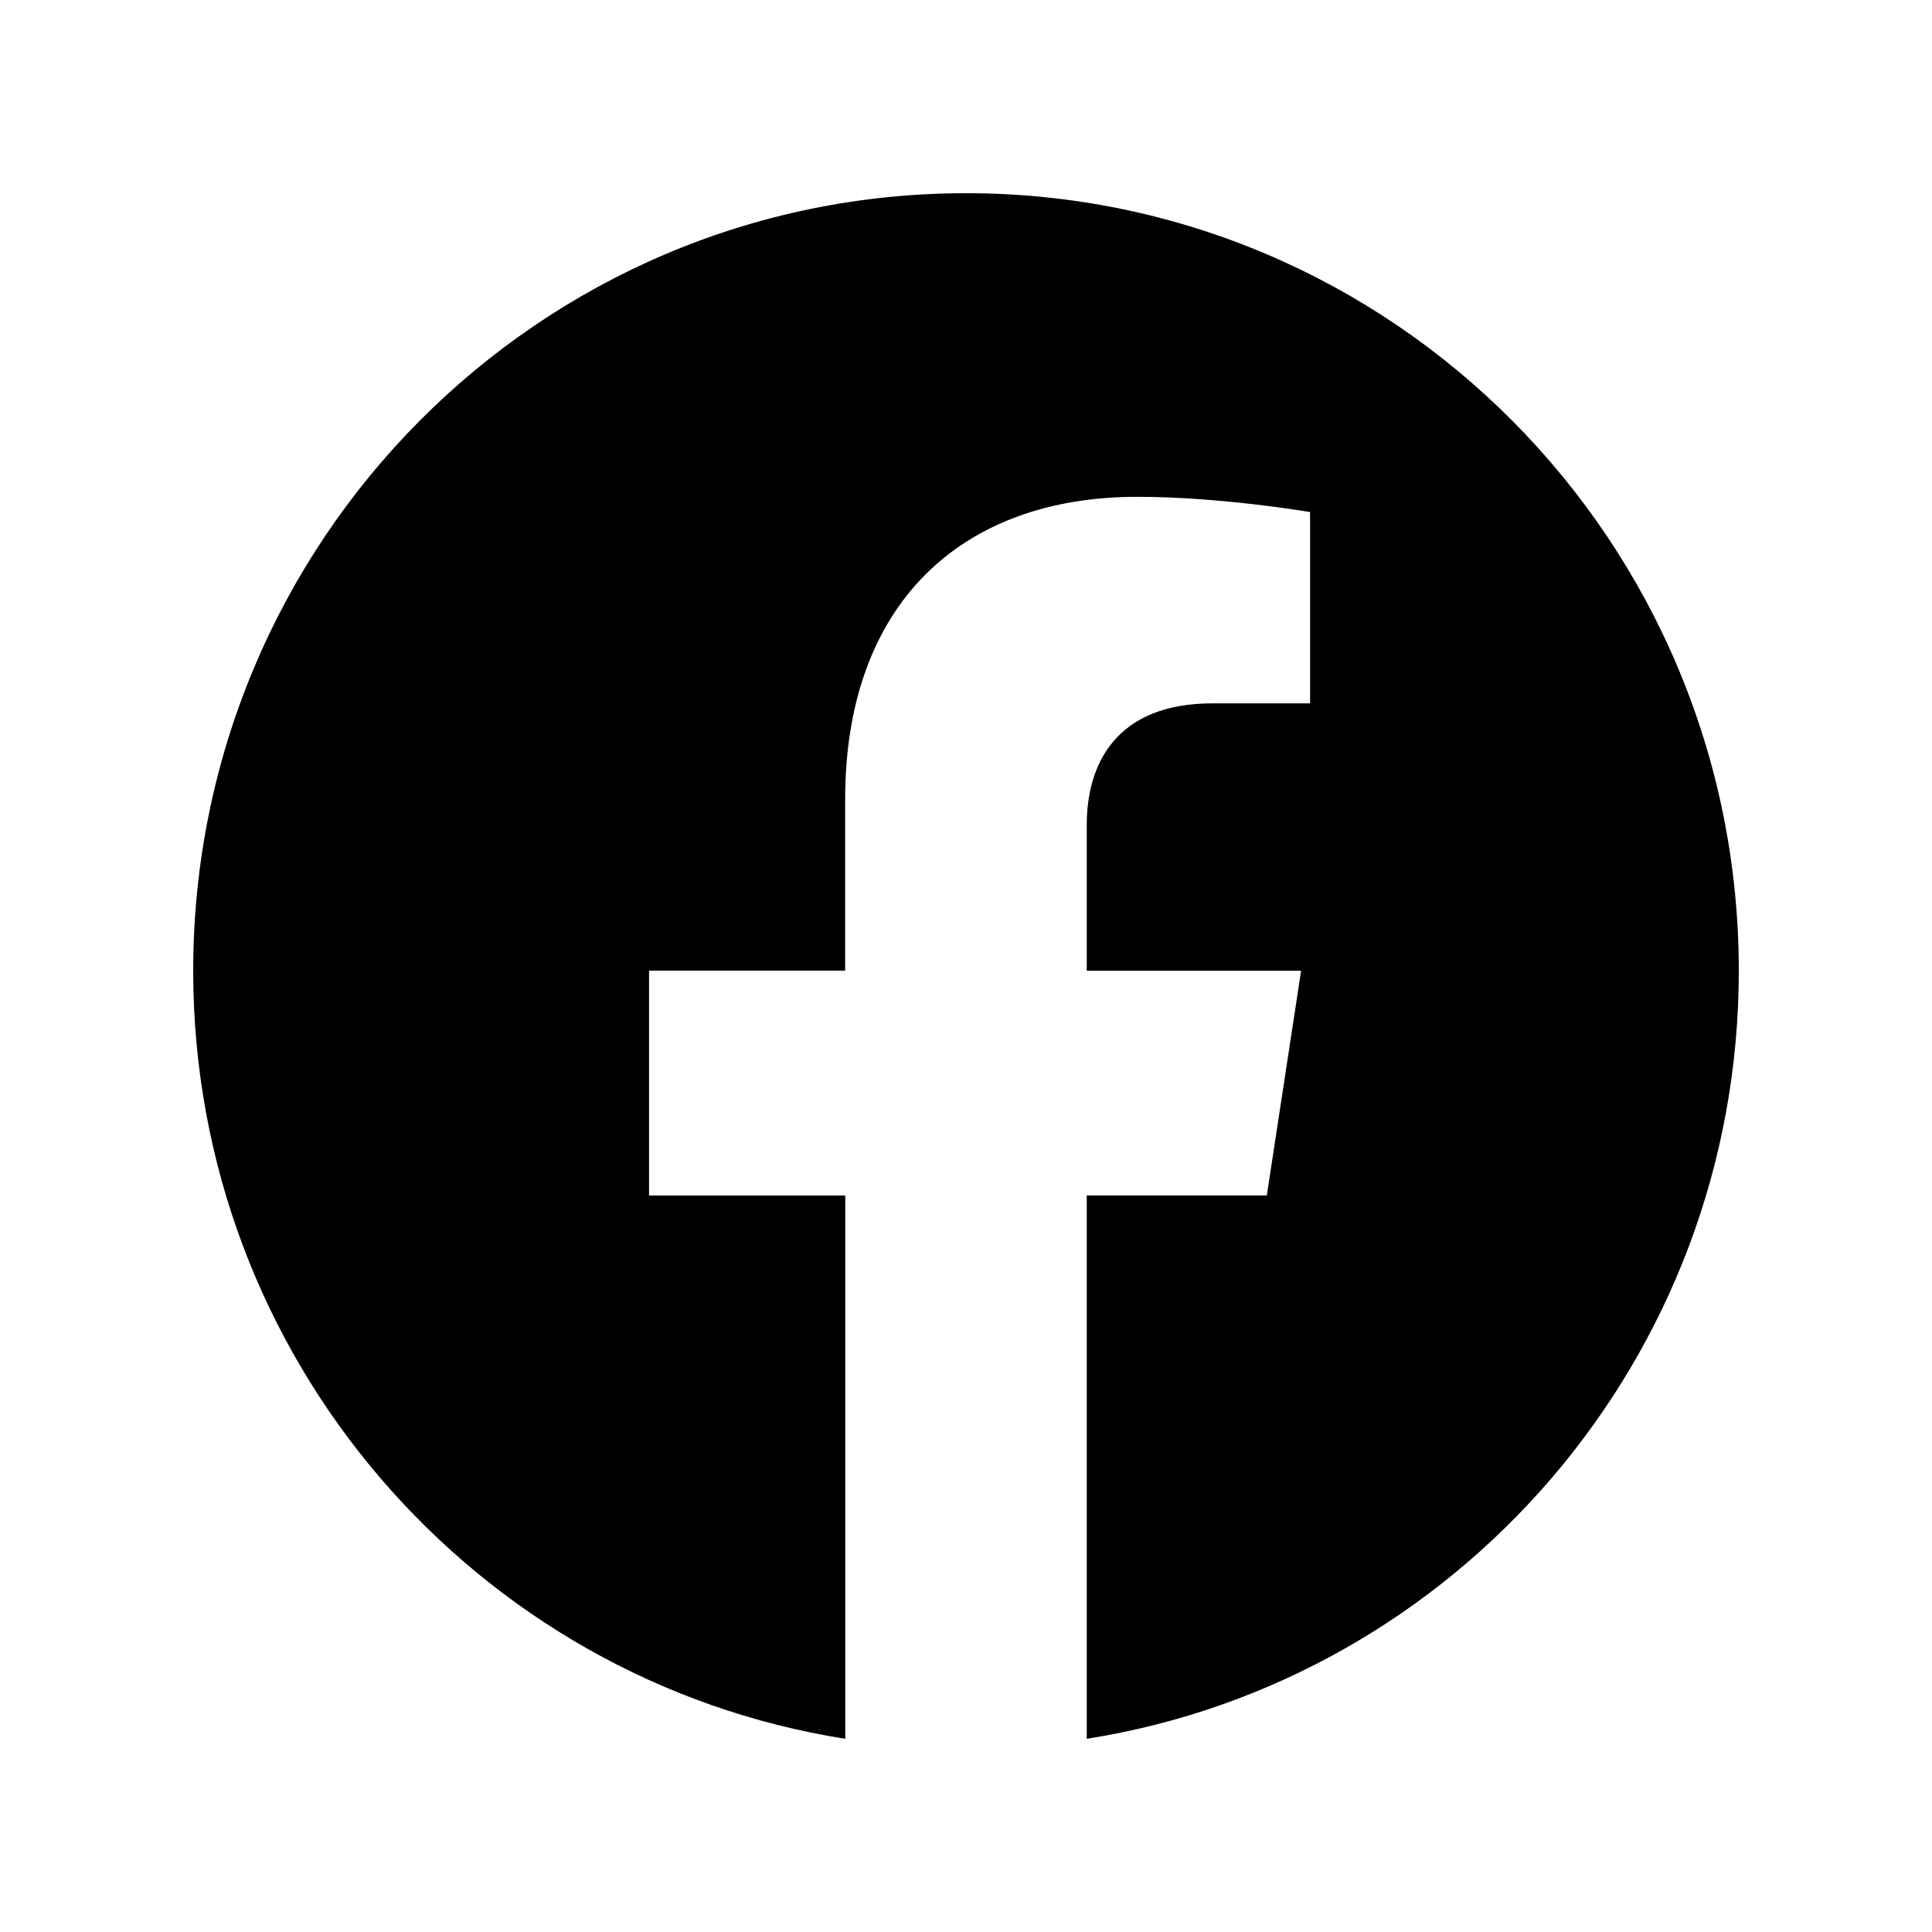
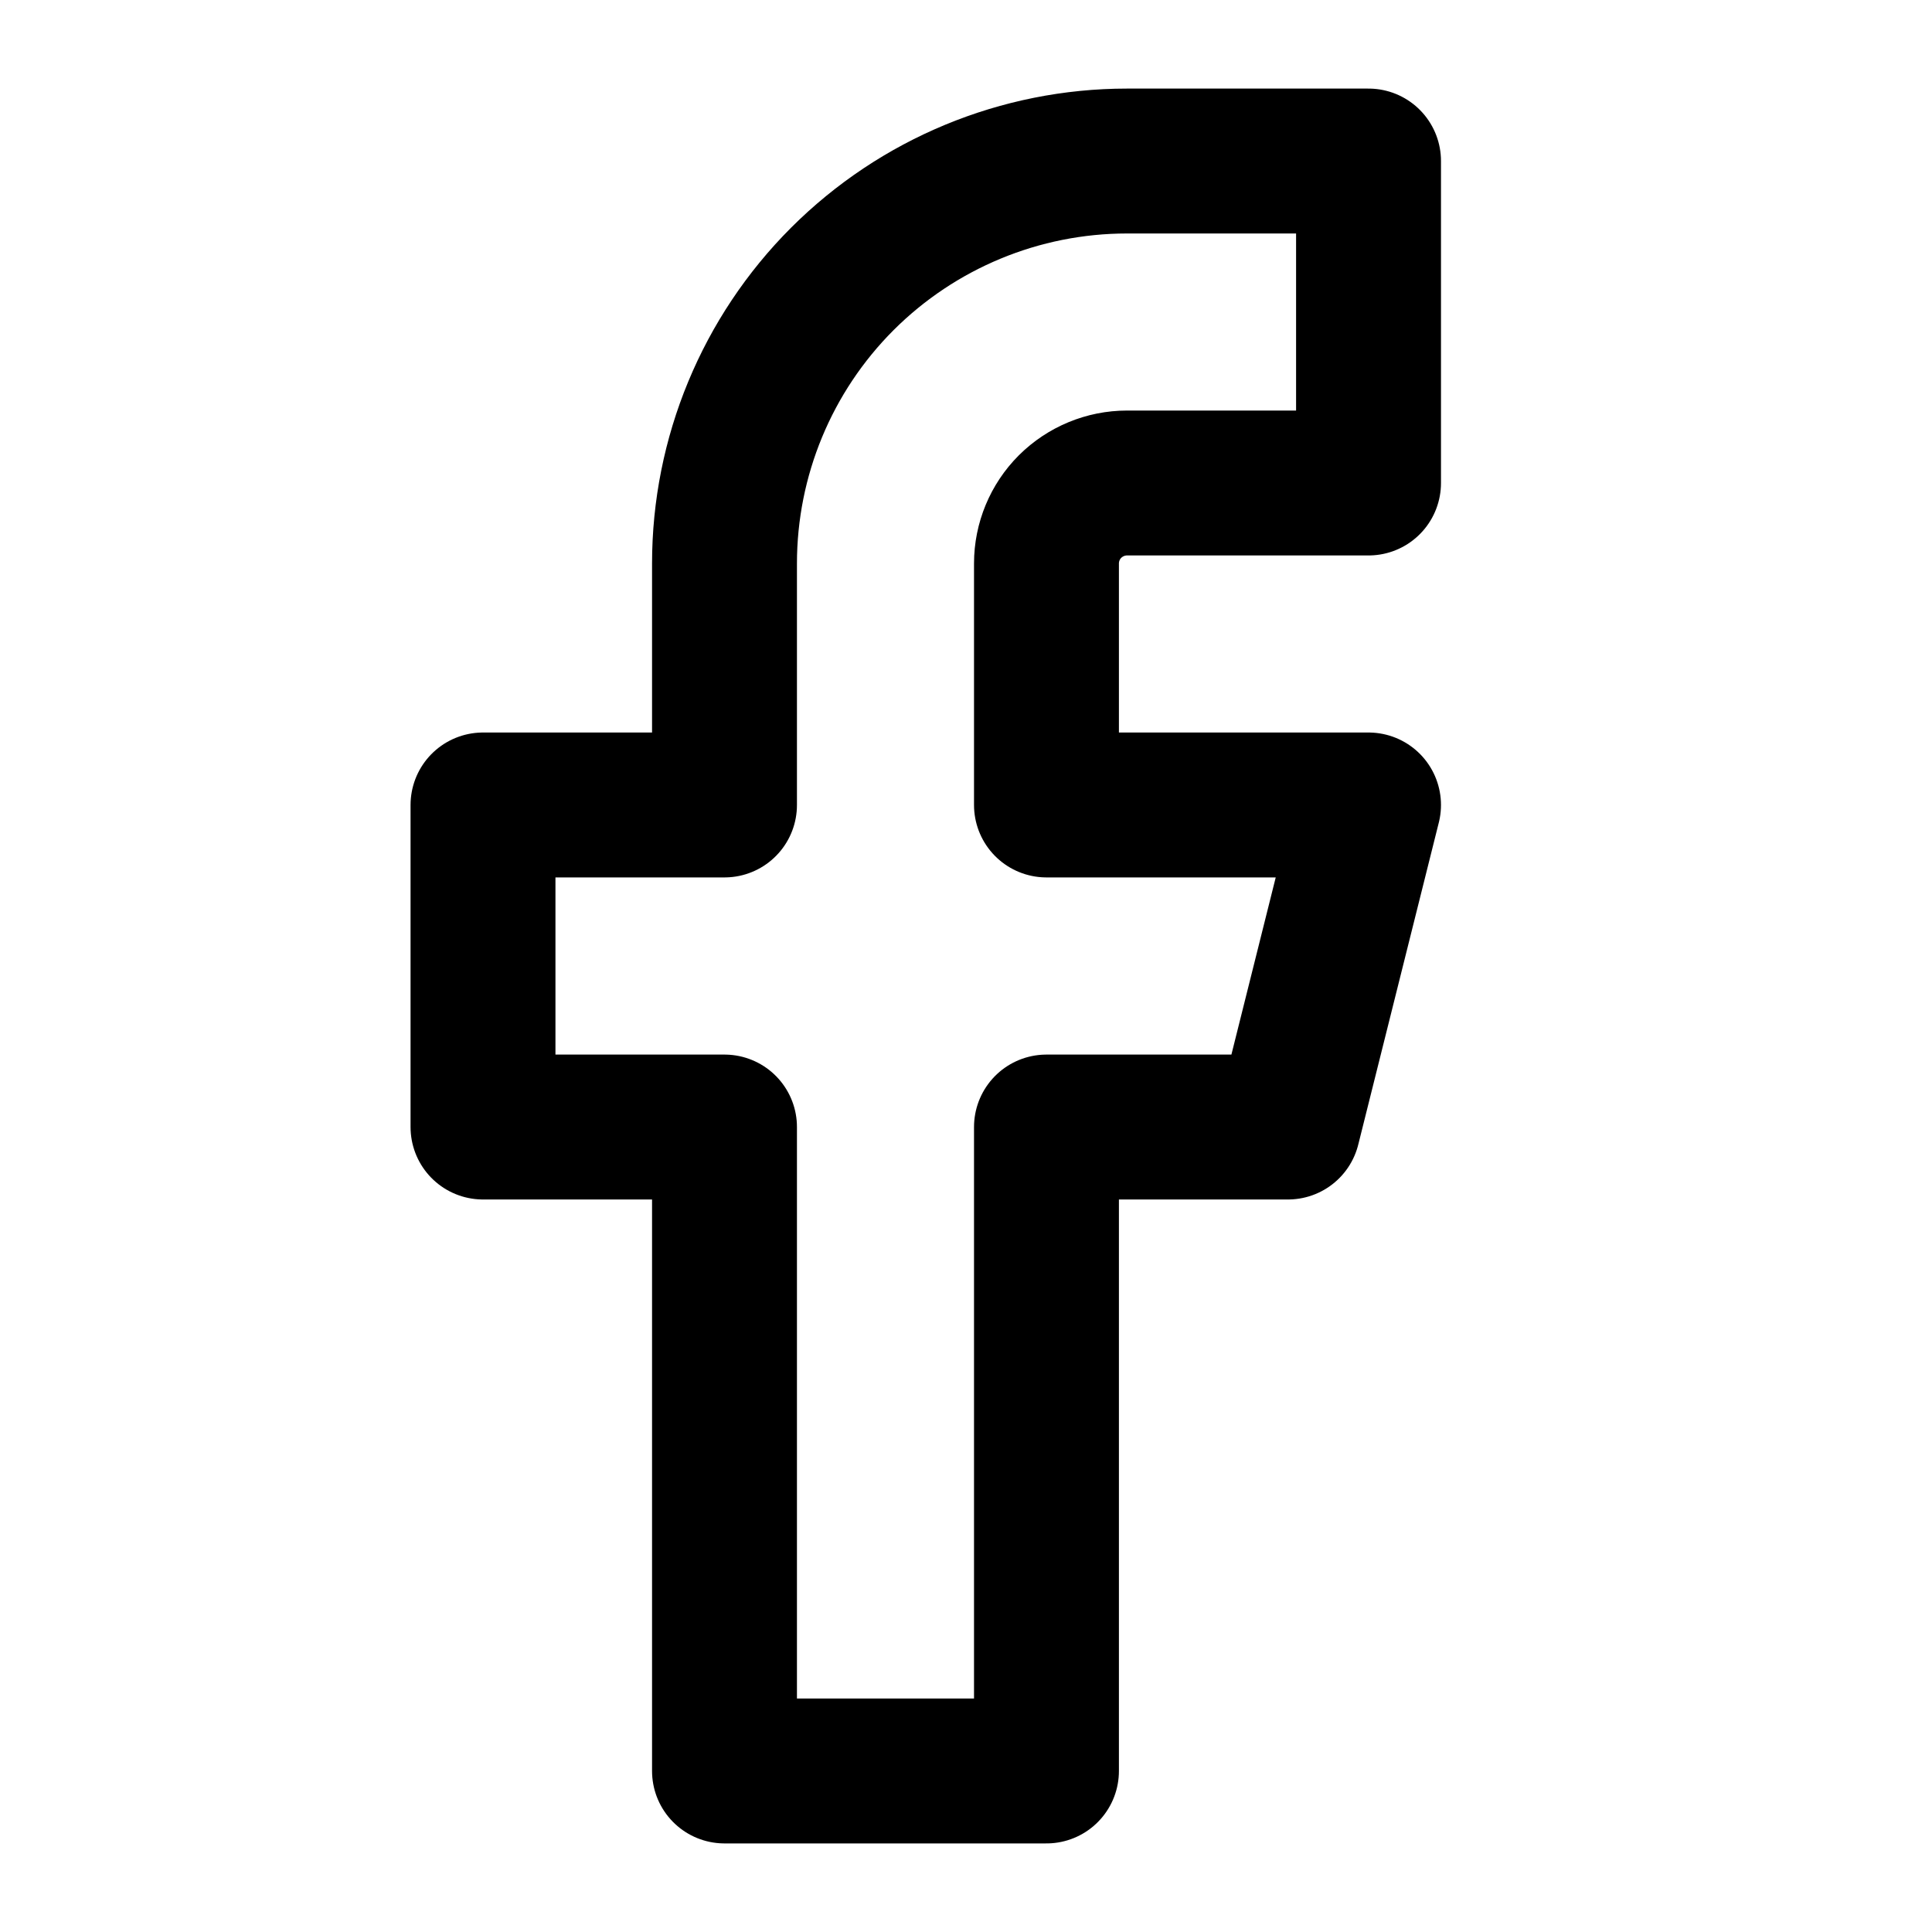
- <svg class="icon icon-facebook" viewBox="0 0 20 20">
-   <path fill="currentColor" d="M18 10.049C18 5.603 14.419 2 10 2s-8 3.603-8 8.049C2 14.067 4.925 17.396 8.75 18v-5.624H6.719v-2.328h2.03V8.275c0-2.017 1.195-3.132 3.023-3.132.874 0 1.79.158 1.79.158v1.98h-1.009c-.994 0-1.303.621-1.303 1.258v1.51h2.219l-.355 2.326H11.25V18c3.825-.604 6.75-3.933 6.75-7.951" />
+ <svg xmlns="http://www.w3.org/2000/svg" viewBox="0 0 20 20" fill="none" width="20" height="20">
+   <path d="M14.167 1.667H11.667C10.562 1.667 9.502 2.106 8.72 2.887C7.939 3.668 7.5 4.728 7.5 5.833V8.333H5V11.667H7.5V18.333H10.833V11.667H13.333L14.167 8.333H10.833V5.833C10.833 5.612 10.921 5.4 11.077 5.244C11.234 5.088 11.446 5 11.667 5H14.167V1.667Z" stroke="currentColor" stroke-width="1.5" stroke-linecap="round" stroke-linejoin="round" />
</svg>
